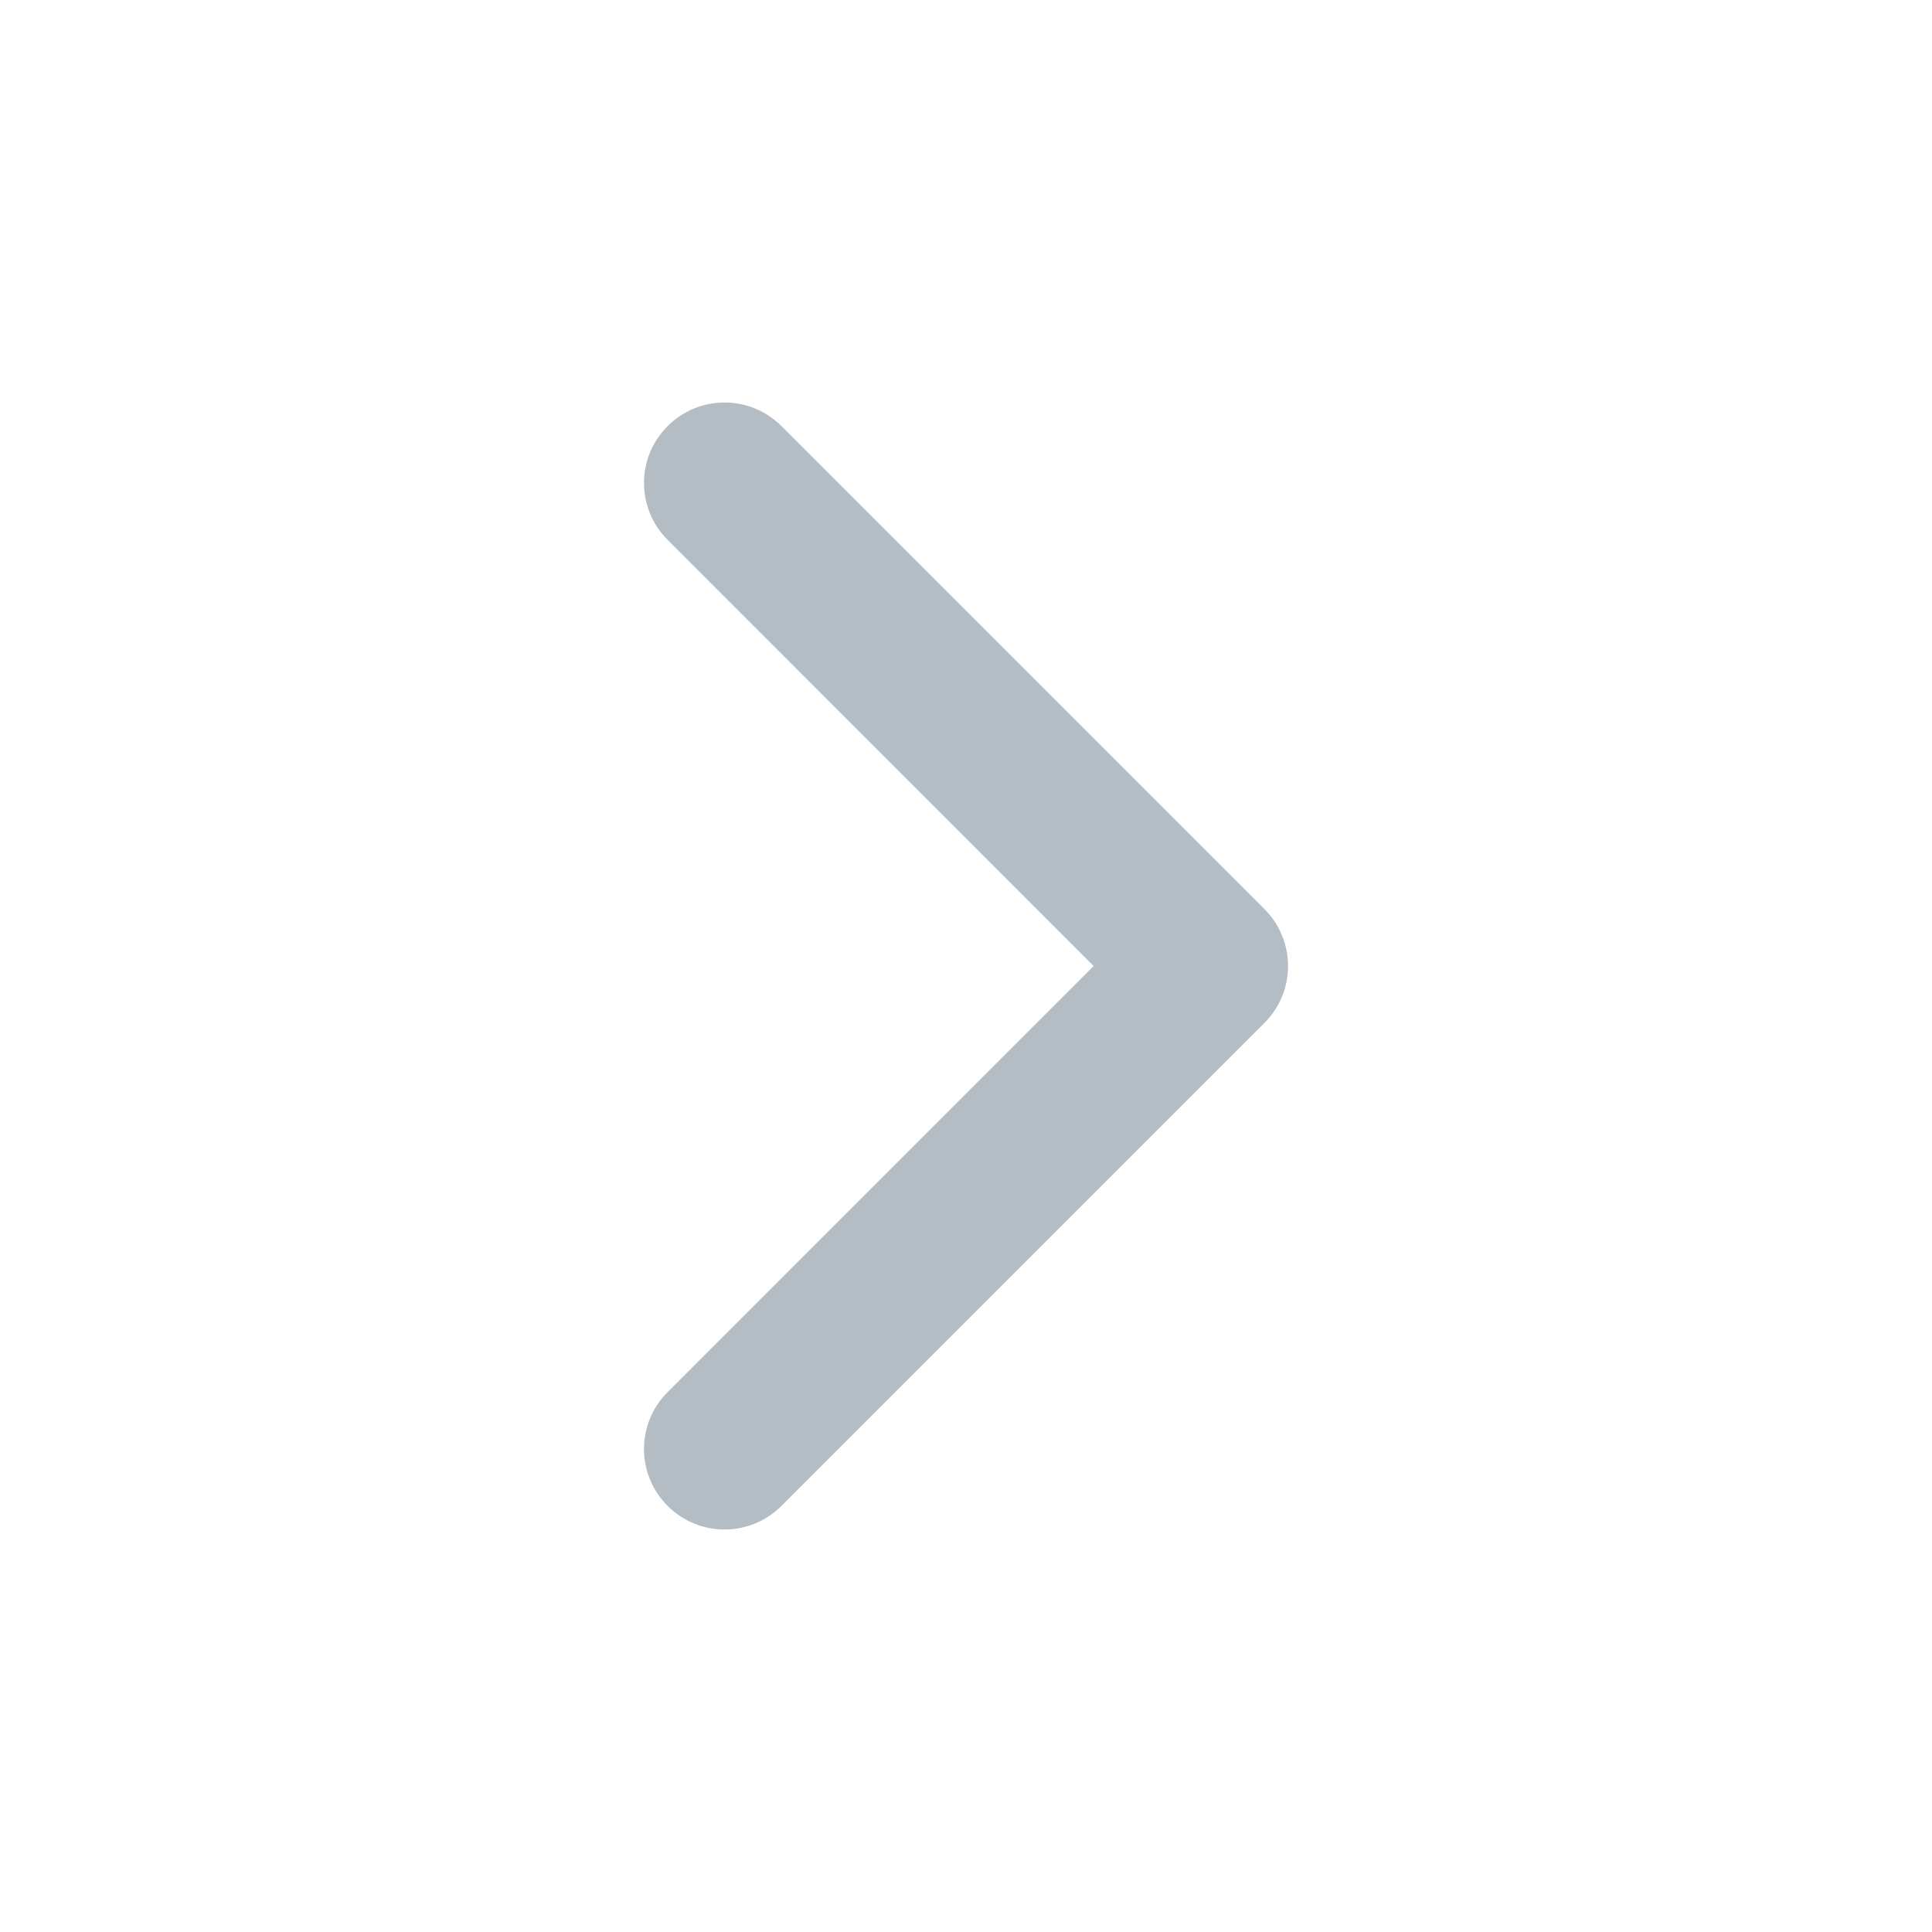
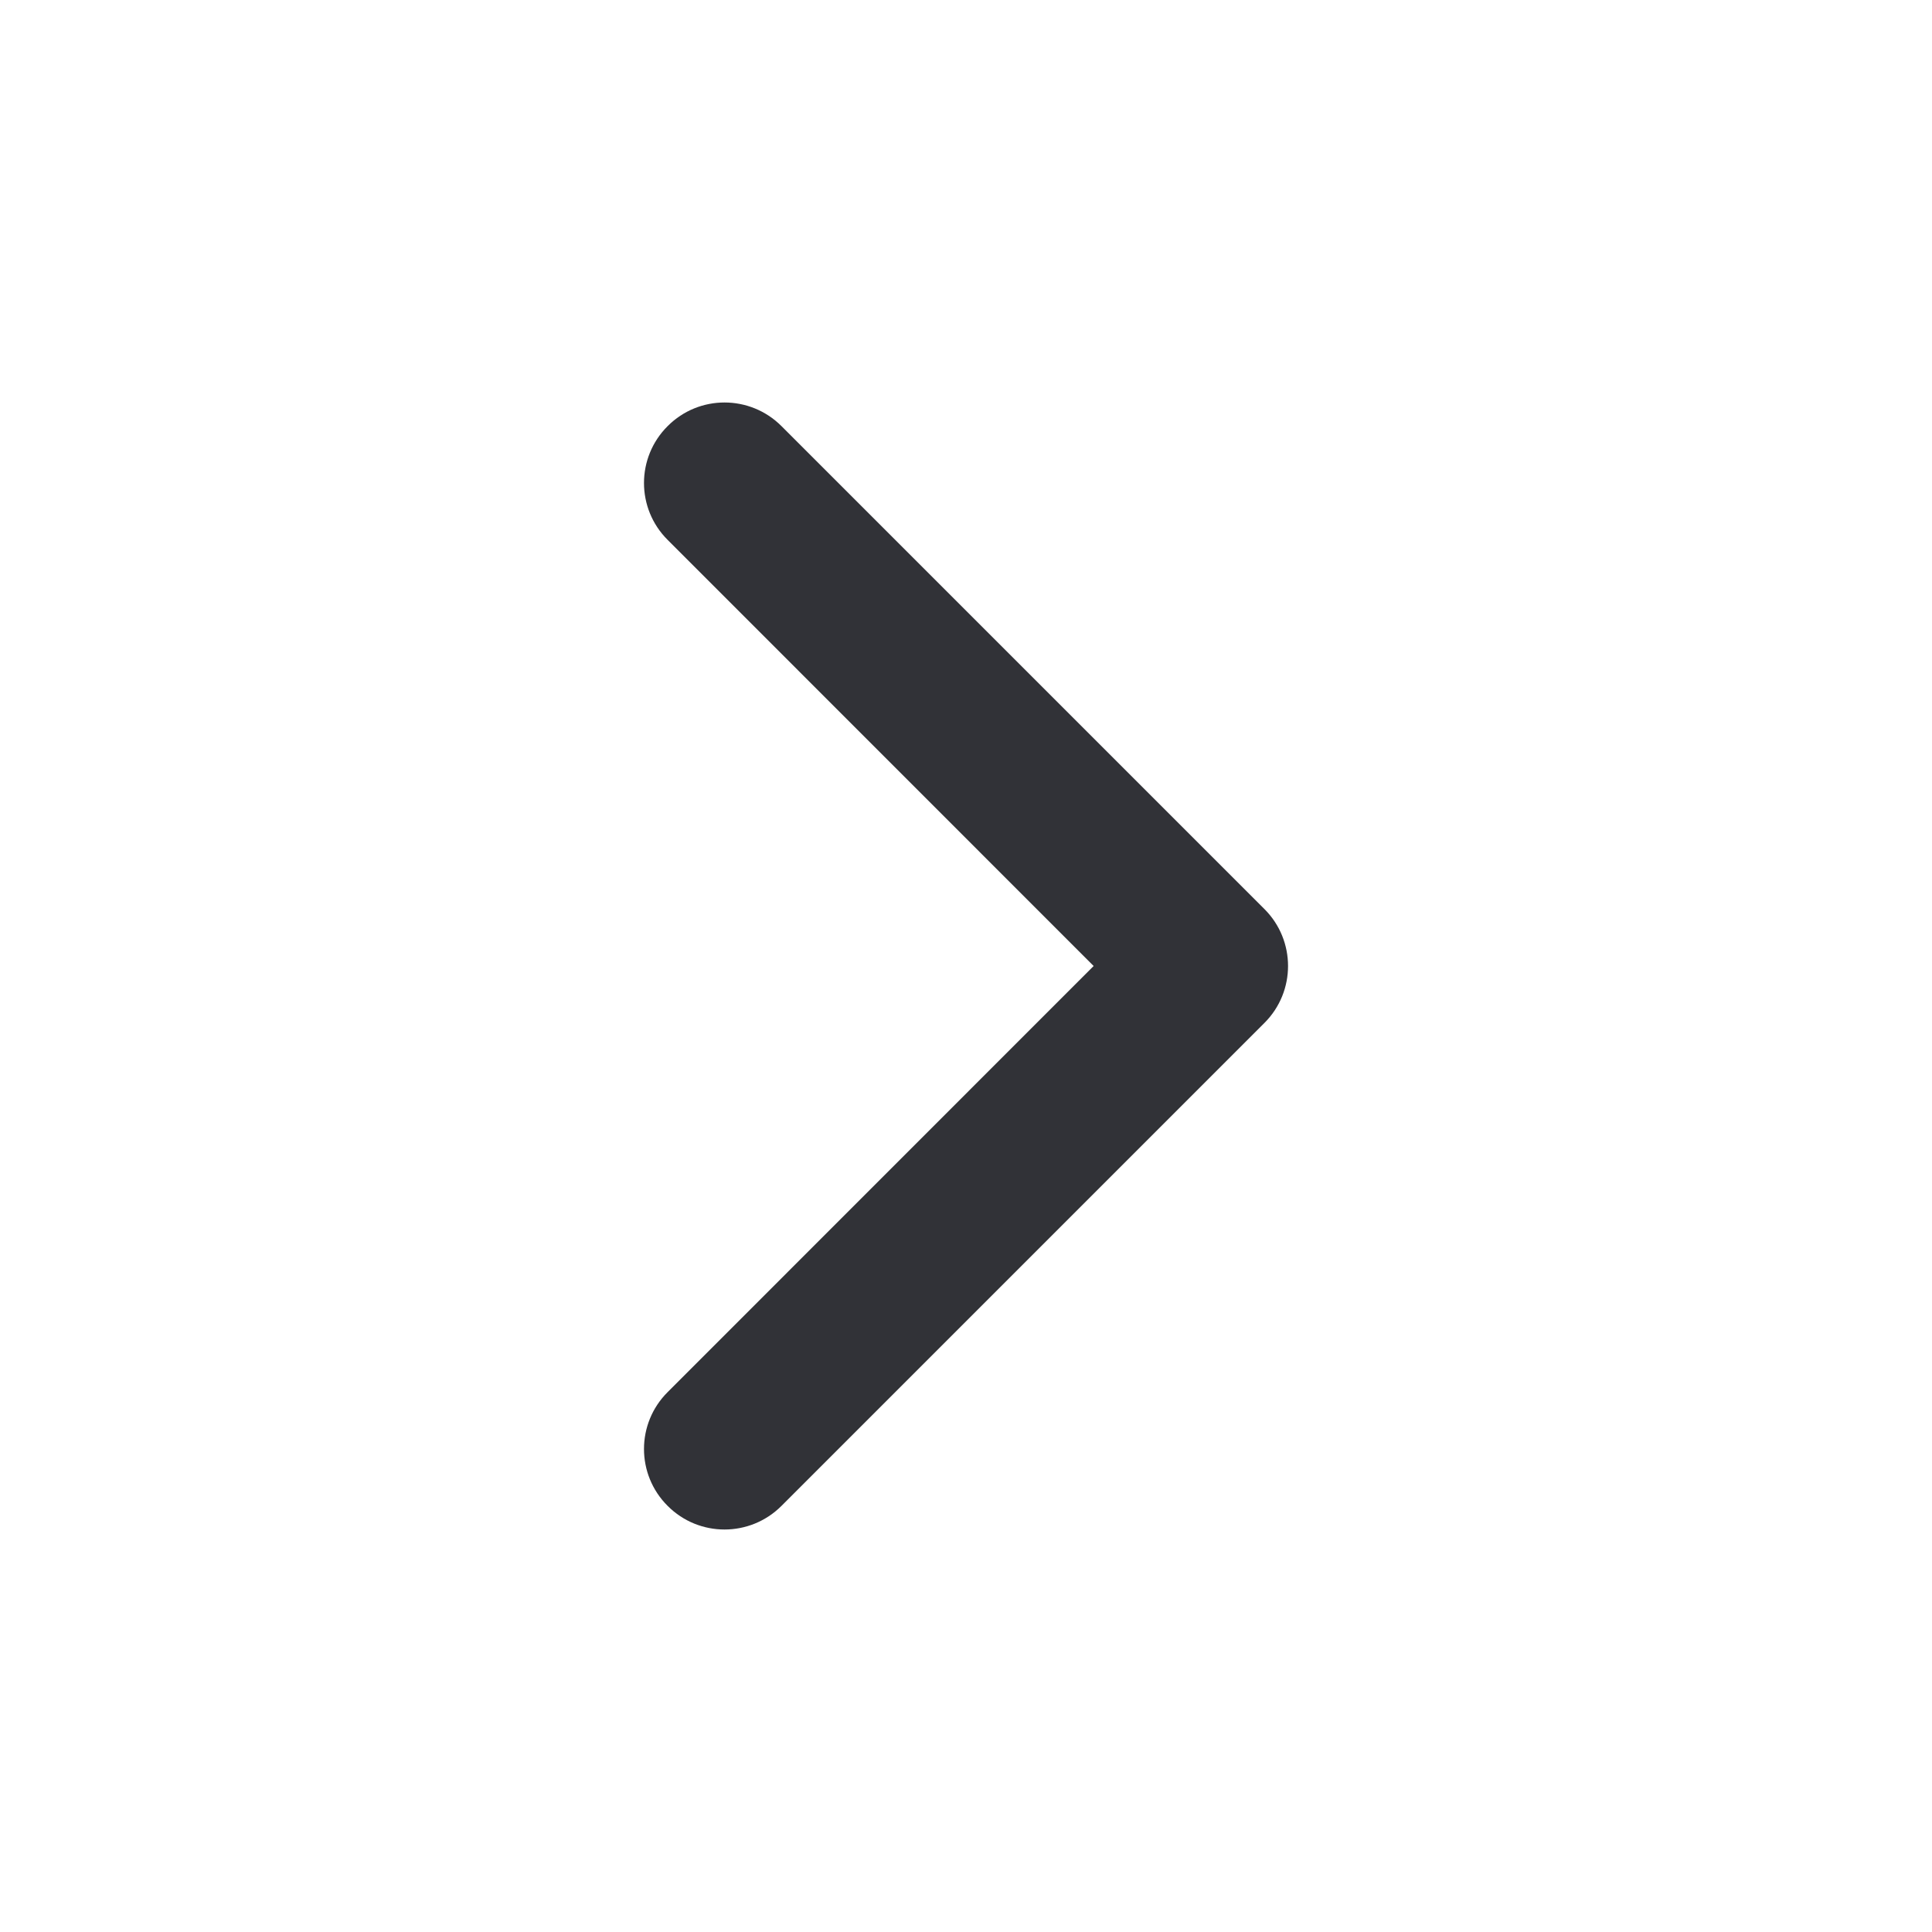
<svg xmlns="http://www.w3.org/2000/svg" width="16" height="16" viewBox="0 0 16 16" fill="none">
-   <path fill-rule="evenodd" clip-rule="evenodd" d="M5.529 3.529C5.789 3.268 6.211 3.268 6.472 3.529L10.472 7.529C10.732 7.789 10.732 8.211 10.472 8.471L6.472 12.471C6.211 12.732 5.789 12.732 5.529 12.471C5.268 12.211 5.268 11.789 5.529 11.529L9.057 8L5.529 4.471C5.268 4.211 5.268 3.789 5.529 3.529Z" fill="#B4BDC4" />
+   <path fill-rule="evenodd" clip-rule="evenodd" d="M5.529 3.529C5.789 3.268 6.211 3.268 6.472 3.529L10.472 7.529C10.732 7.789 10.732 8.211 10.472 8.471L6.472 12.471C6.211 12.732 5.789 12.732 5.529 12.471C5.268 12.211 5.268 11.789 5.529 11.529L9.057 8L5.529 4.471C5.268 4.211 5.268 3.789 5.529 3.529Z" fill="#313237" />
</svg>
